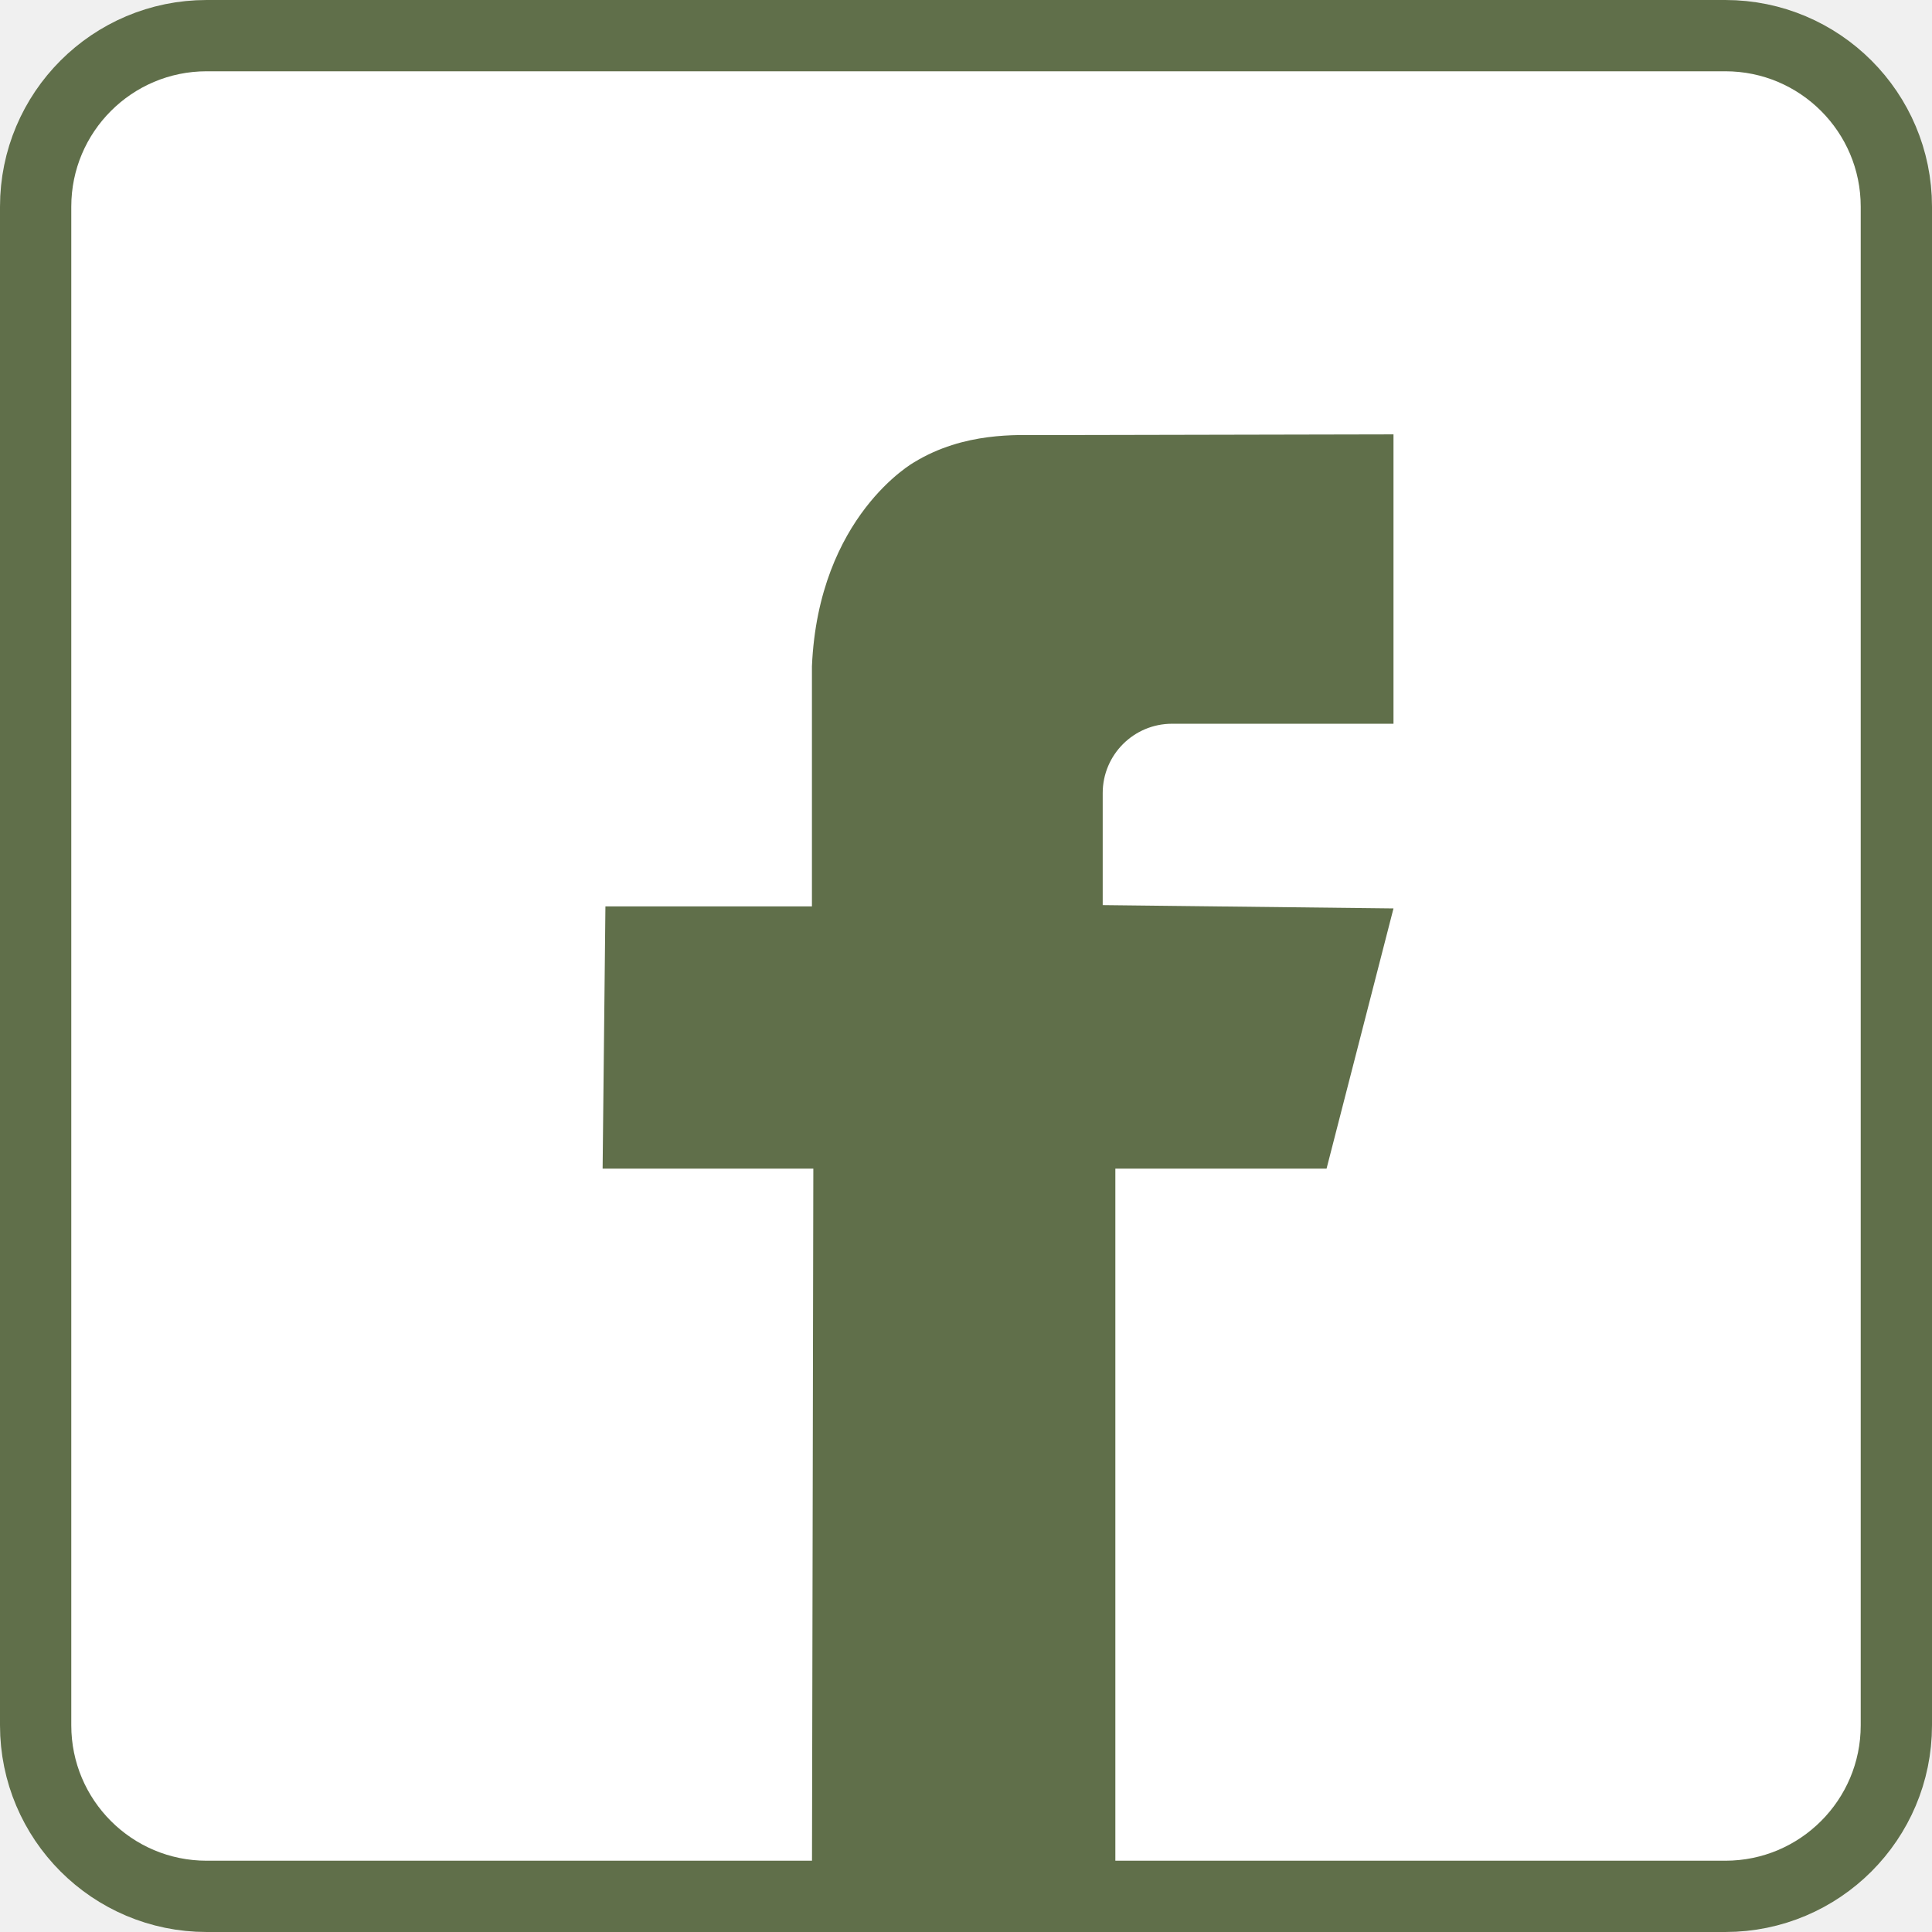
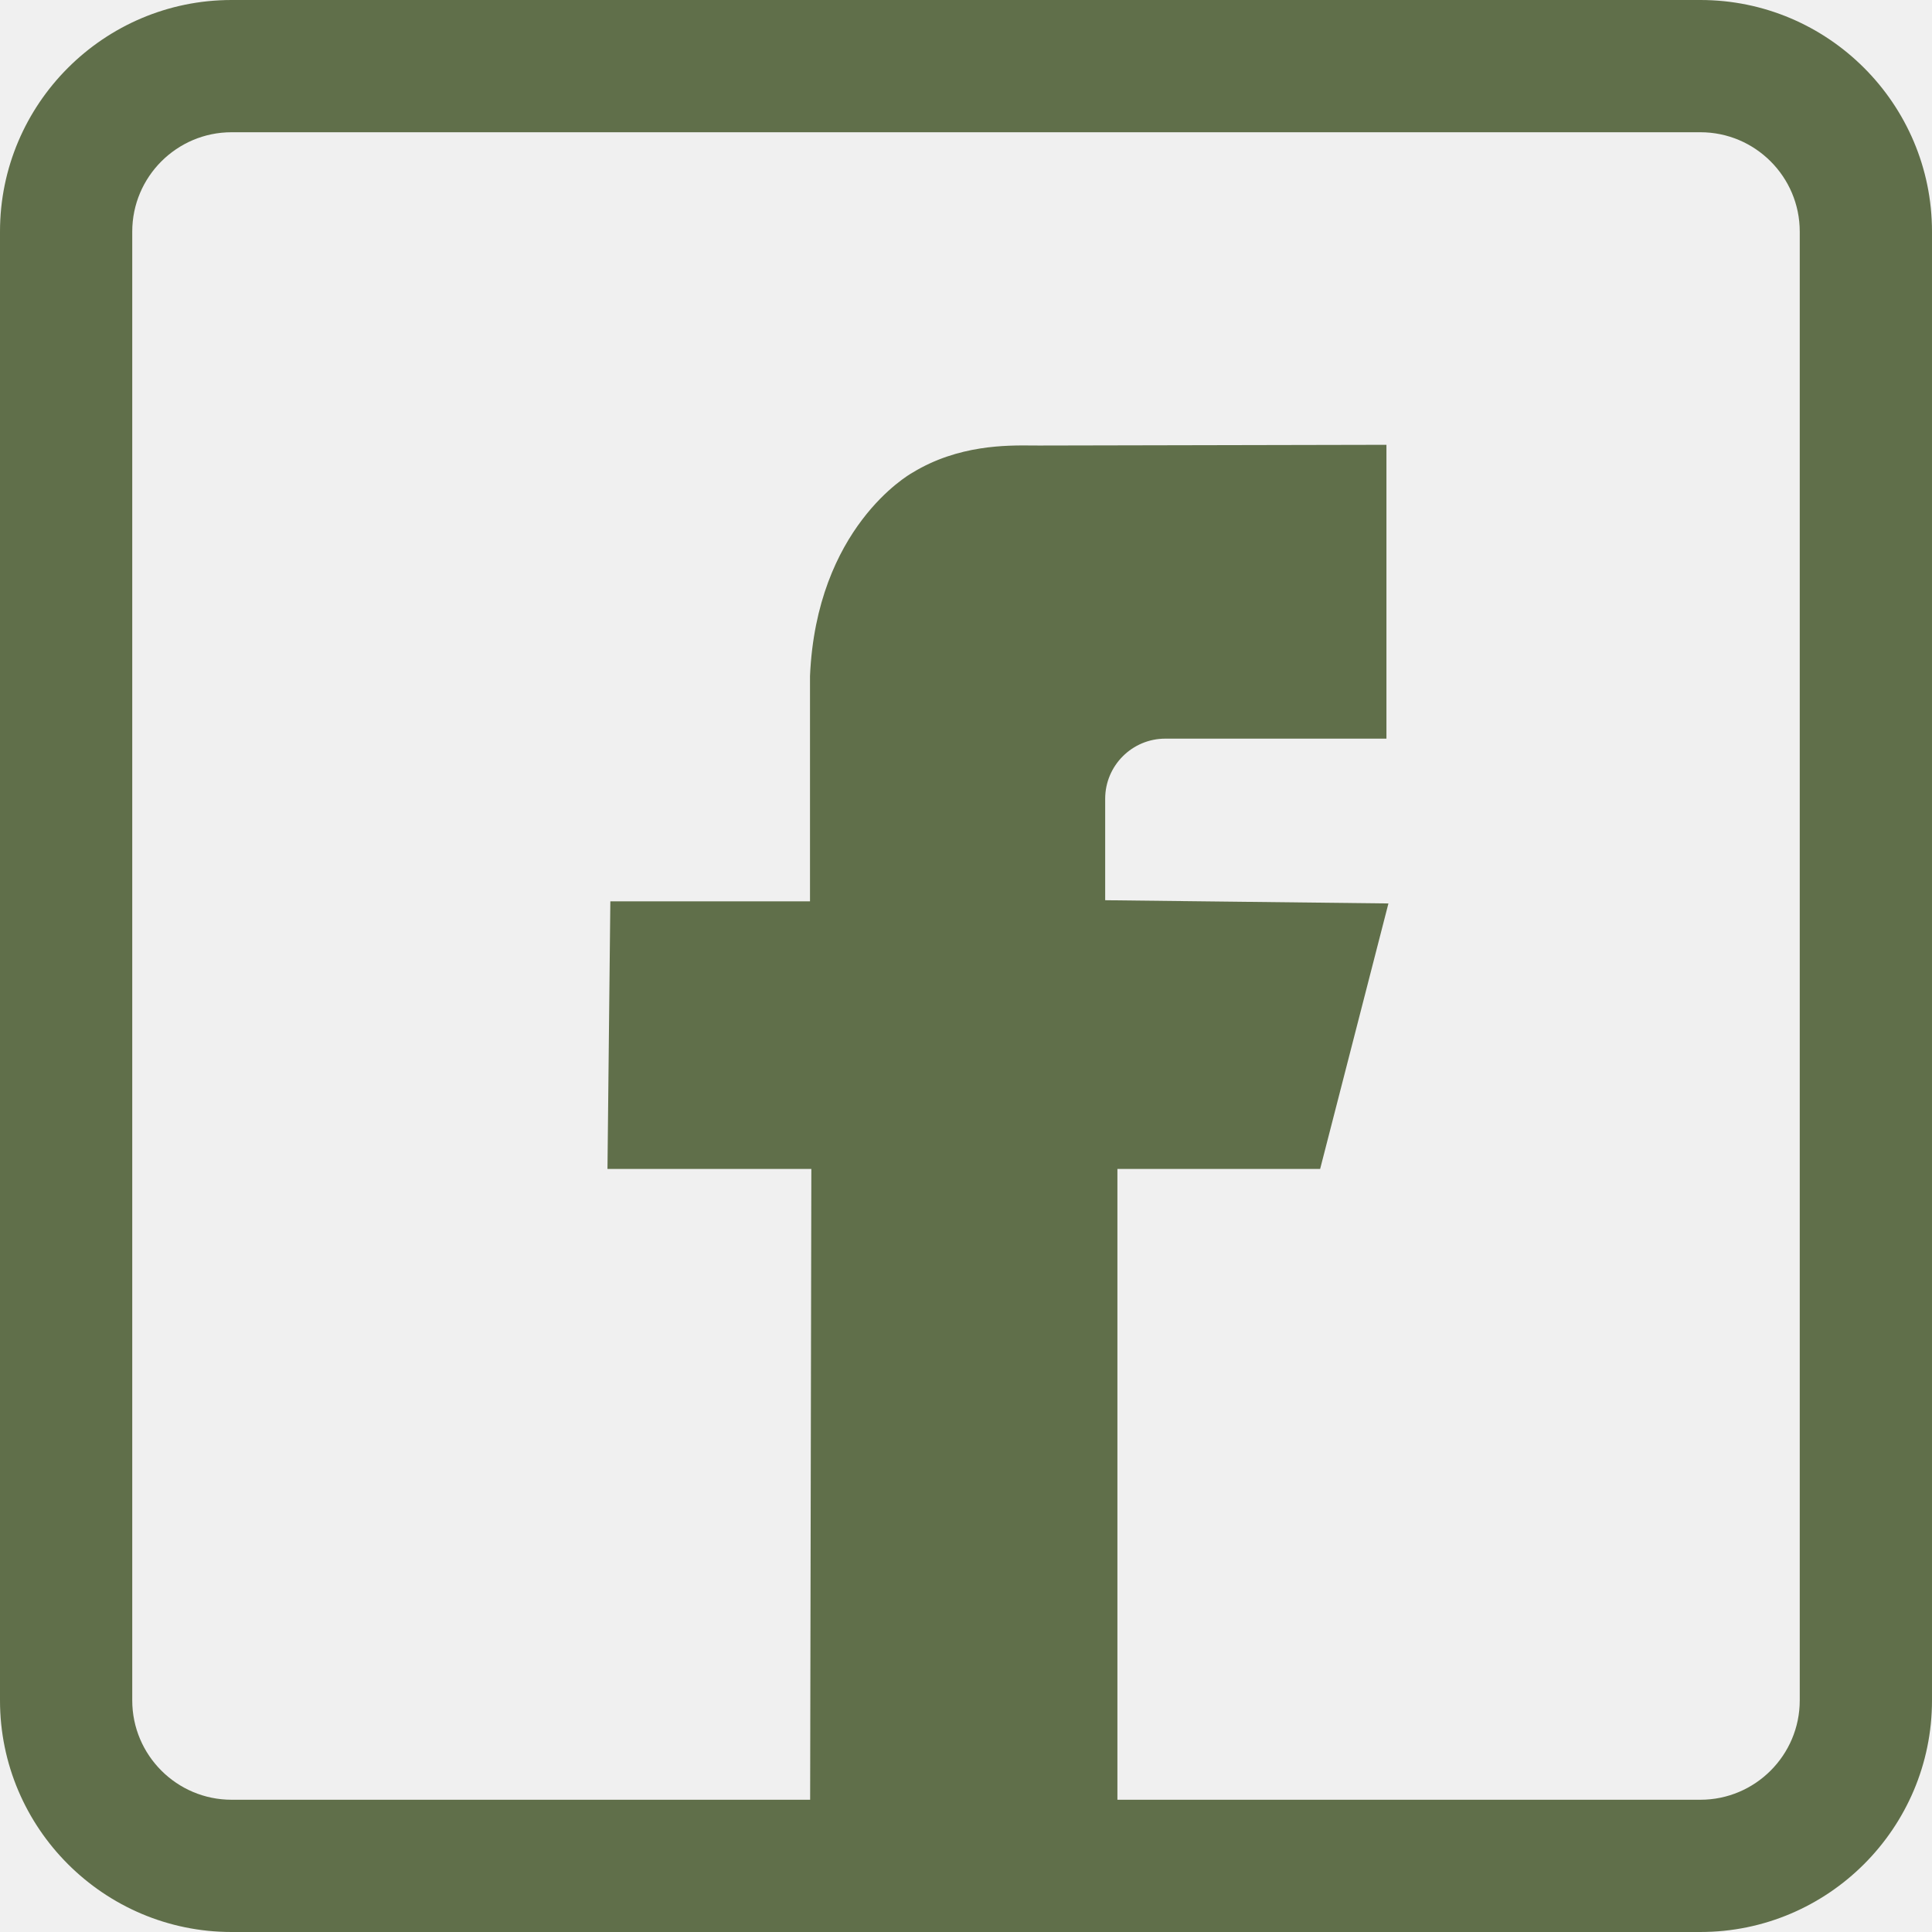
- <svg xmlns="http://www.w3.org/2000/svg" viewBox="0 0 135.525 135.525">
-   <defs>
-     <style>
-       .cls-1 {
-         fill: #fff;
-         stroke-width: 5px;
-         stroke: #606f4a;
-       }
- 
-       .cls-2 {
-         fill: #606f4a;
-         stroke-width: 2px;
-       }
-     </style>
-   </defs>
-   <g id="fb_icon_inverted">
-     <rect id="frame" class="cls-1" x="2.5" y="2.5" width="130.525" height="130.525" rx="12" ry="12" />
-     <path id="f" class="cls-2" d="m56.954,133.486h21.285v-51.511h14.816l4.695-18.251-20.398-.233v-7.858c0-2.686,2.178-4.864,4.864-4.864h15.534v-20.299l-24.692.051c-1.643.003-5.417-.241-8.933,1.906,0,0-6.712,3.751-7.17,14.312,0,0,0,16.841,0,16.841h-14.486l-.197,18.396h14.781l-.099,51.511Z" />
+ <svg xmlns="http://www.w3.org/2000/svg" viewBox="0 0 277.578 277.578">
+   <g id="fb_inverted" fill="#606f4a">
+     <path d="M244.306,277.578H33.272c-18.347,0-33.272-14.926-33.272-33.272V33.272C0,14.926,14.926,0,33.272,0h211.033c18.347,0,33.272,14.926,33.272,33.272v211.033c0,18.347-14.926,33.272-33.272,33.272ZM33.272,19c-7.87,0-14.272,6.403-14.272,14.272v211.033c0,7.87,6.403,14.272,14.272,14.272h211.033c7.87,0,14.272-6.403,14.272-14.272V33.272c0-7.87-6.403-14.272-14.272-14.272H33.272Z" />
+     <path d="M117.376,268.991h42.167v-102.046h29.352l9.301-36.156-40.41-.462v-15.567c0-5.322,4.314-9.636,9.636-9.636h30.773v-40.214l-48.917.101c-3.255.007-10.731-.478-17.697,3.775,0,0-13.296,7.43-14.205,28.353,0,0,0,33.363,0,33.363h-28.697l-.39,36.443h29.282l-.195,102.046Z" />
+     <path d="M160.542,269.991h-44.168l.195-102.046h-29.291l.412-38.443h28.686v-32.363c.923-21.279,14.154-28.911,14.717-29.226,6.576-4.015,13.529-3.942,17.258-3.908.337.003.643.006.925.006l49.919-.104v42.217h-31.773c-4.762,0-8.636,3.874-8.636,8.636v14.578l40.695.465-9.811,38.142h-29.127v102.046ZM118.378,267.991h40.165v-102.046h29.577l8.79-34.171-40.123-.458v-16.556c0-5.865,4.771-10.636,10.636-10.636h29.773v-38.213l-47.915.1c-.28,0-.602-.002-.949-.006-3.535-.041-10.11-.101-16.229,3.635-.16.091-12.855,7.475-13.727,27.542v34.32s-28.707,0-28.707,0l-.369,34.443h29.273l-.195,102.046Z" />
  </g>
</svg>
